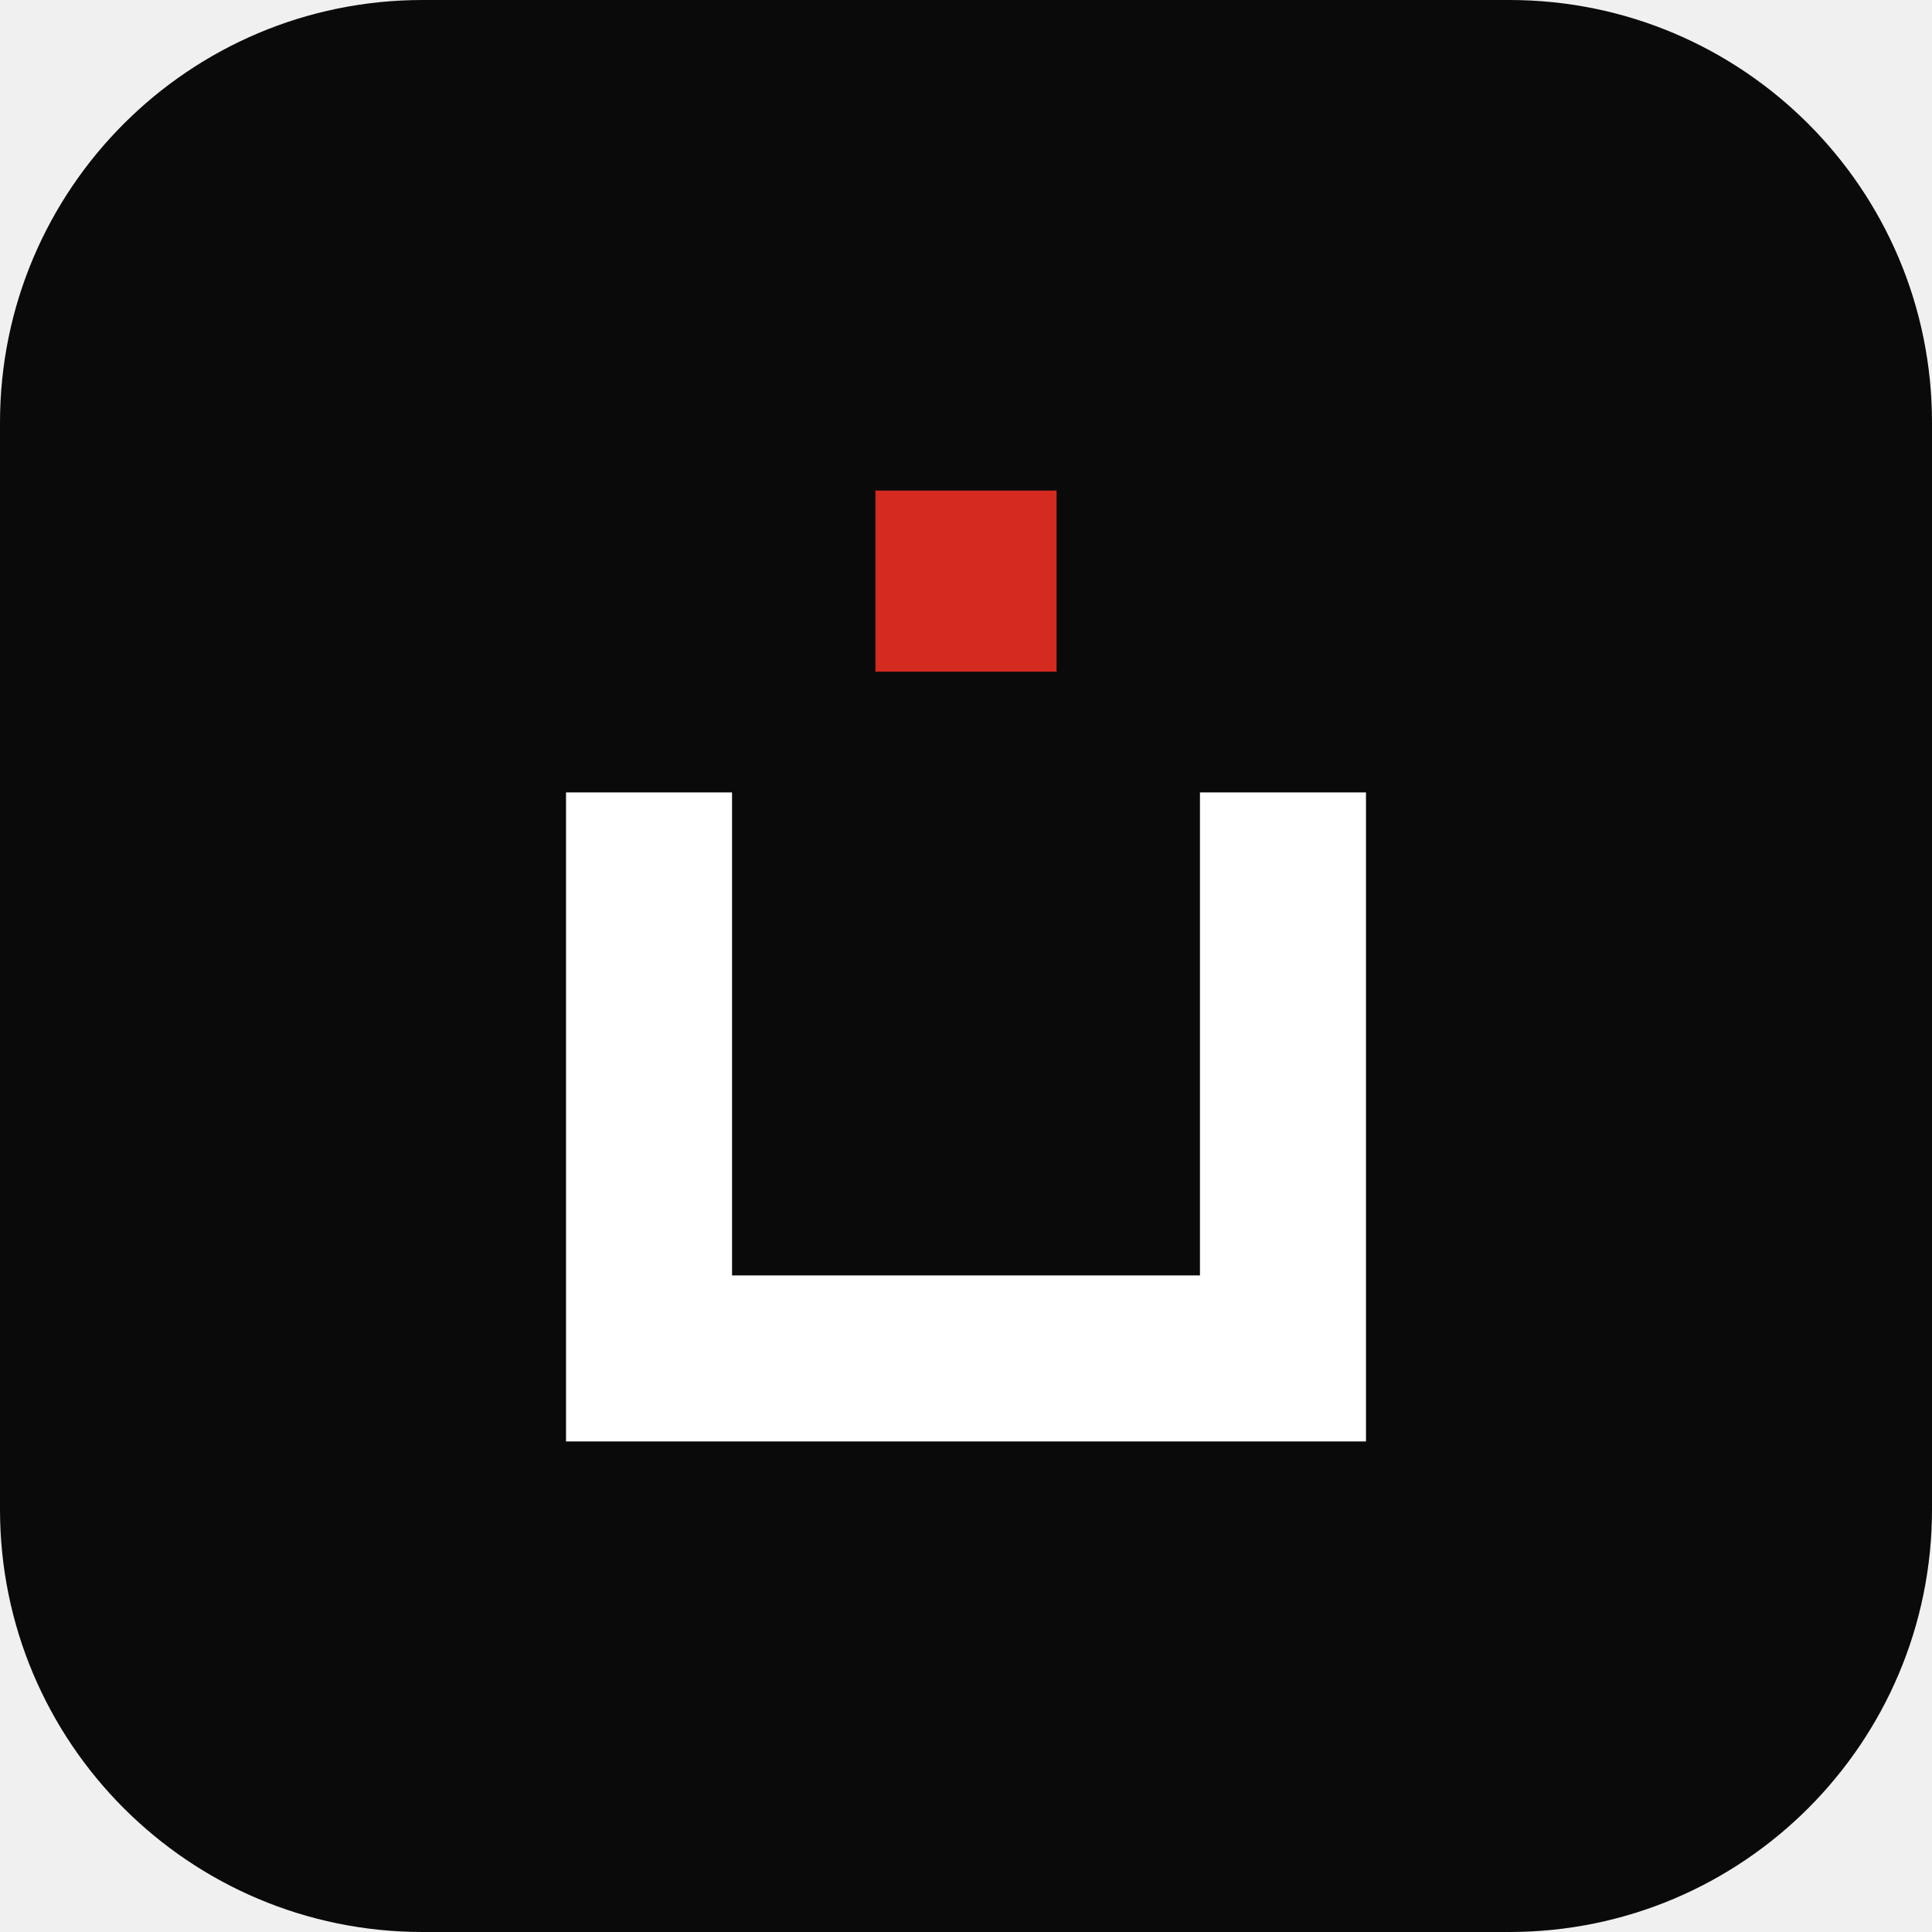
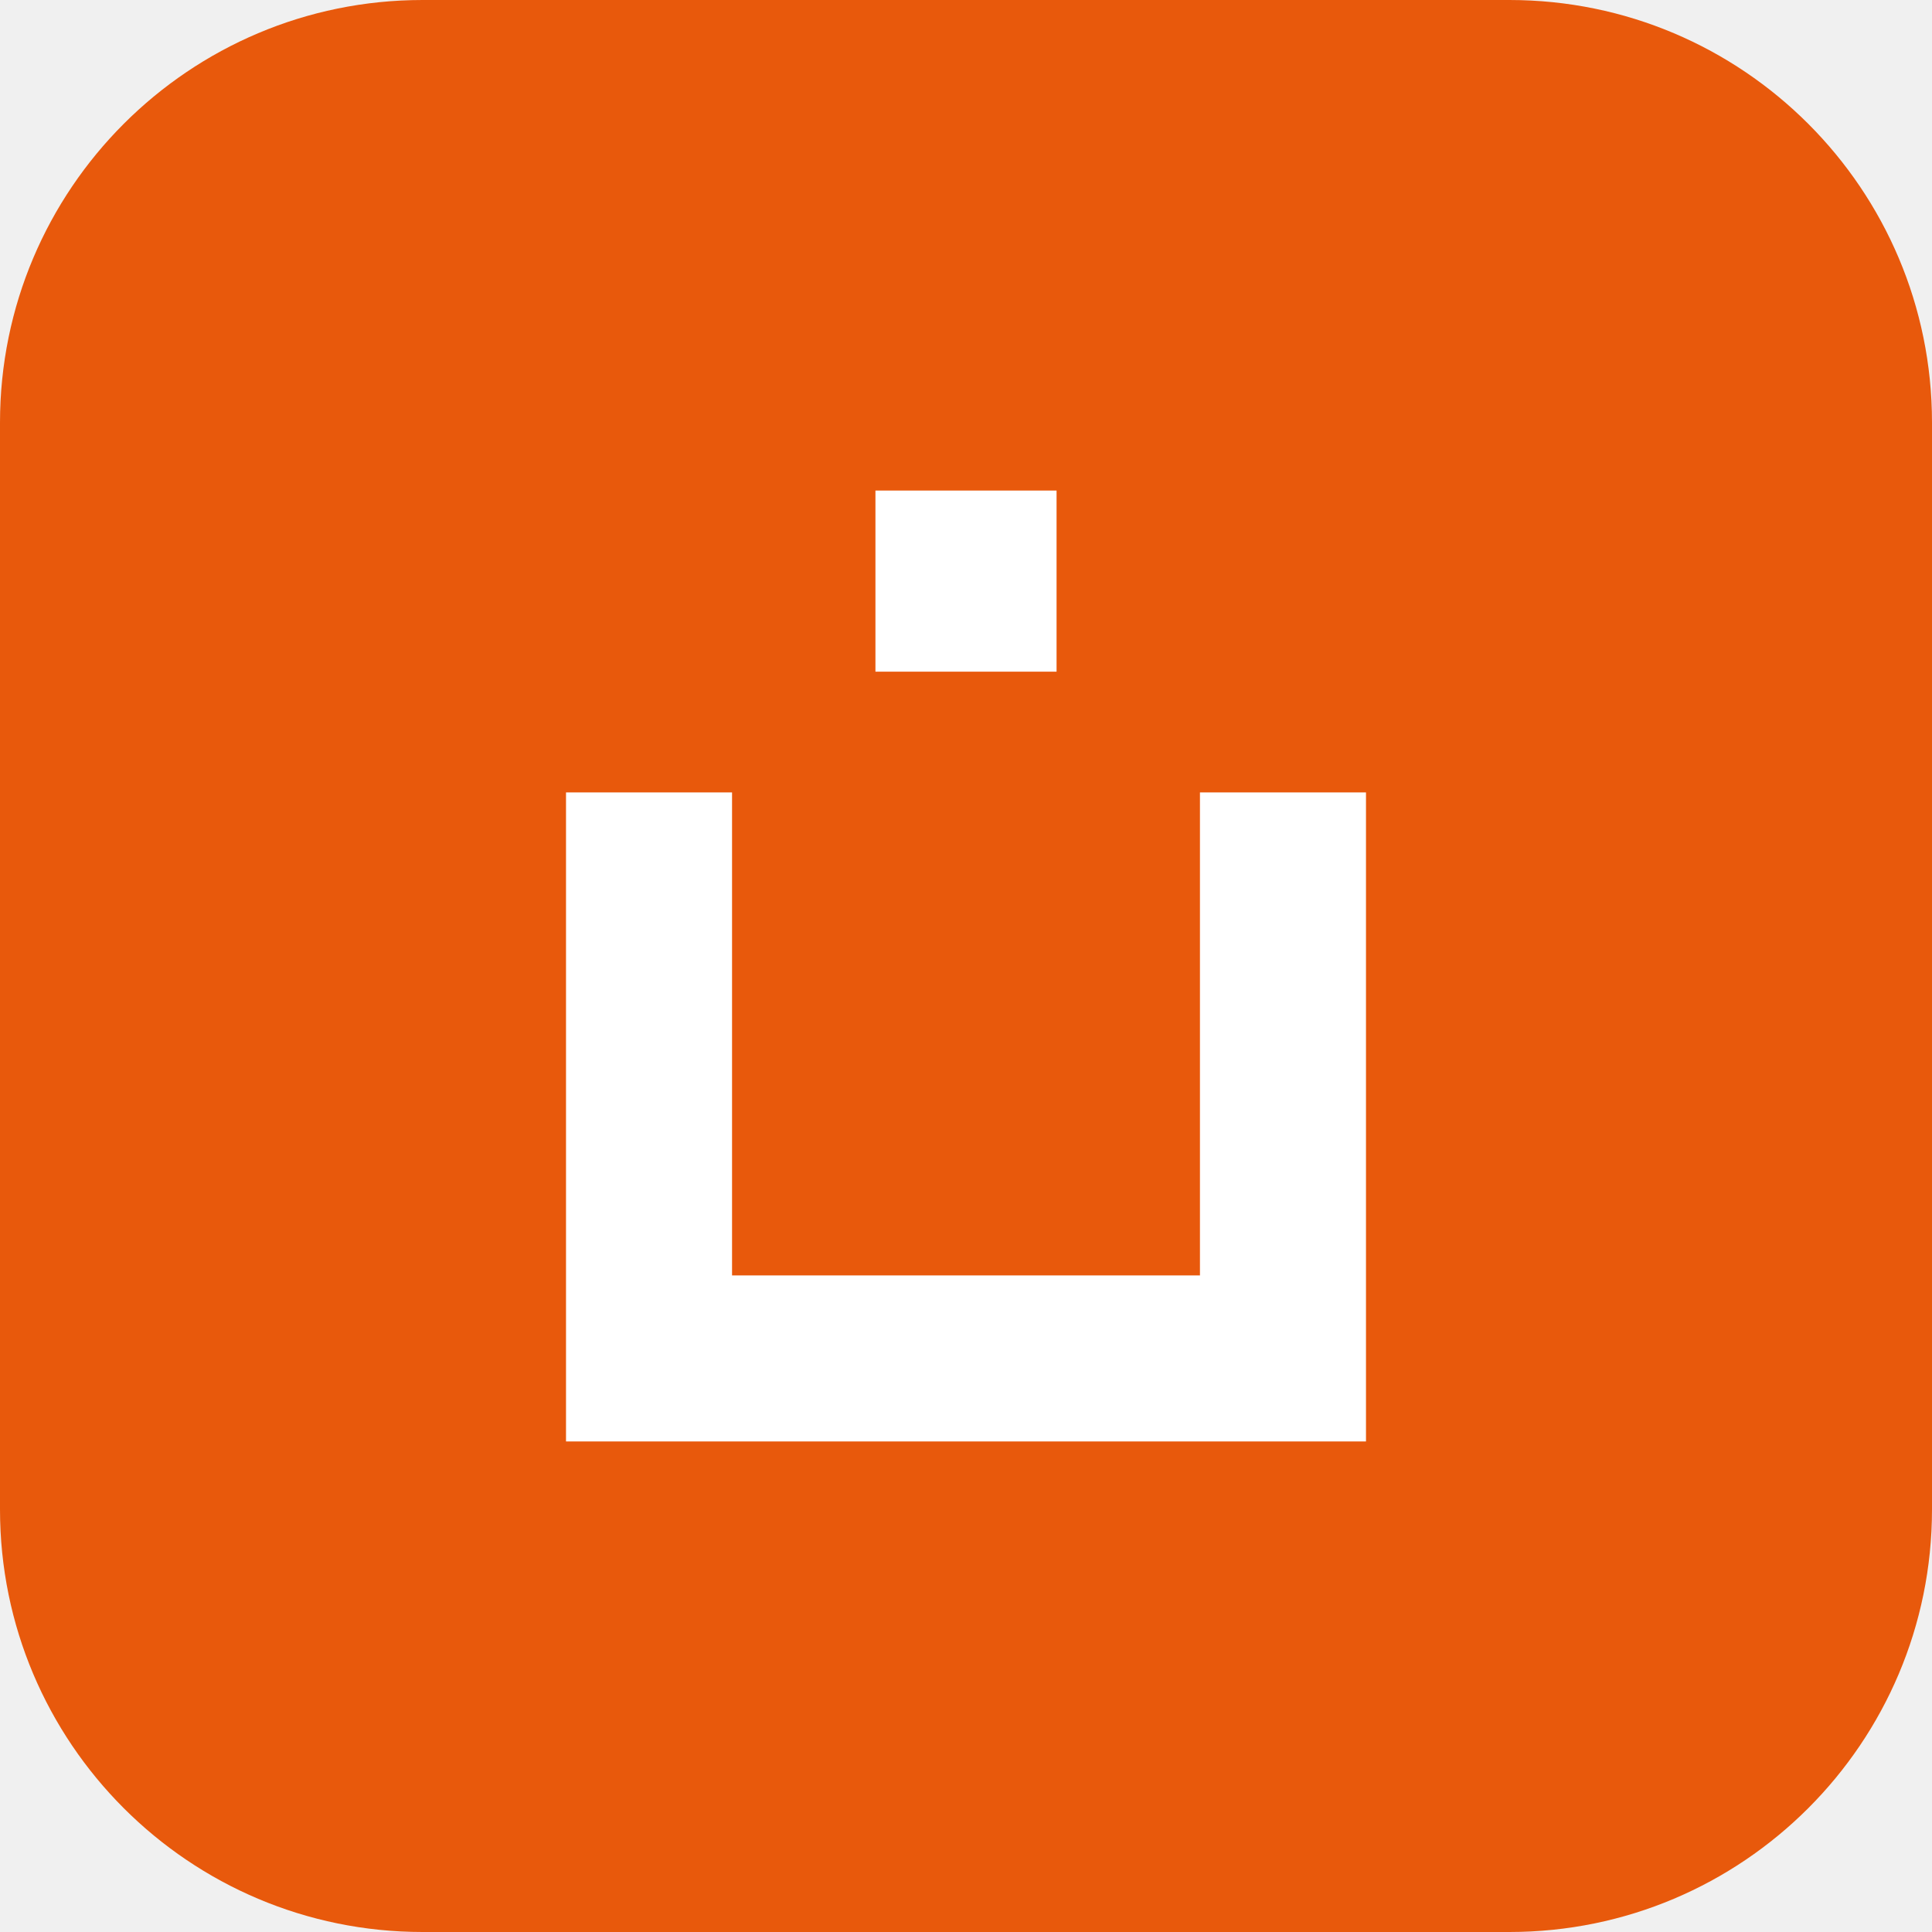
<svg xmlns="http://www.w3.org/2000/svg" viewBox="0 0 512 512">
-   <rect width="512" height="512" rx="112" fill="#0a0a0a" />
+   <rect width="512" height="512" rx="112" fill="#e8590c" />
  <g transform="translate(0 10)">
    <path d="M150 200H194V328H318V200H362V372H150Z" fill="#ffffff" fill-rule="evenodd" />
-     <rect x="232" y="120" width="48" height="48" fill="#d42a20" />
+     <rect x="232" y="120" width="48" height="48" fill="#ffffff" />
  </g>
</svg>
